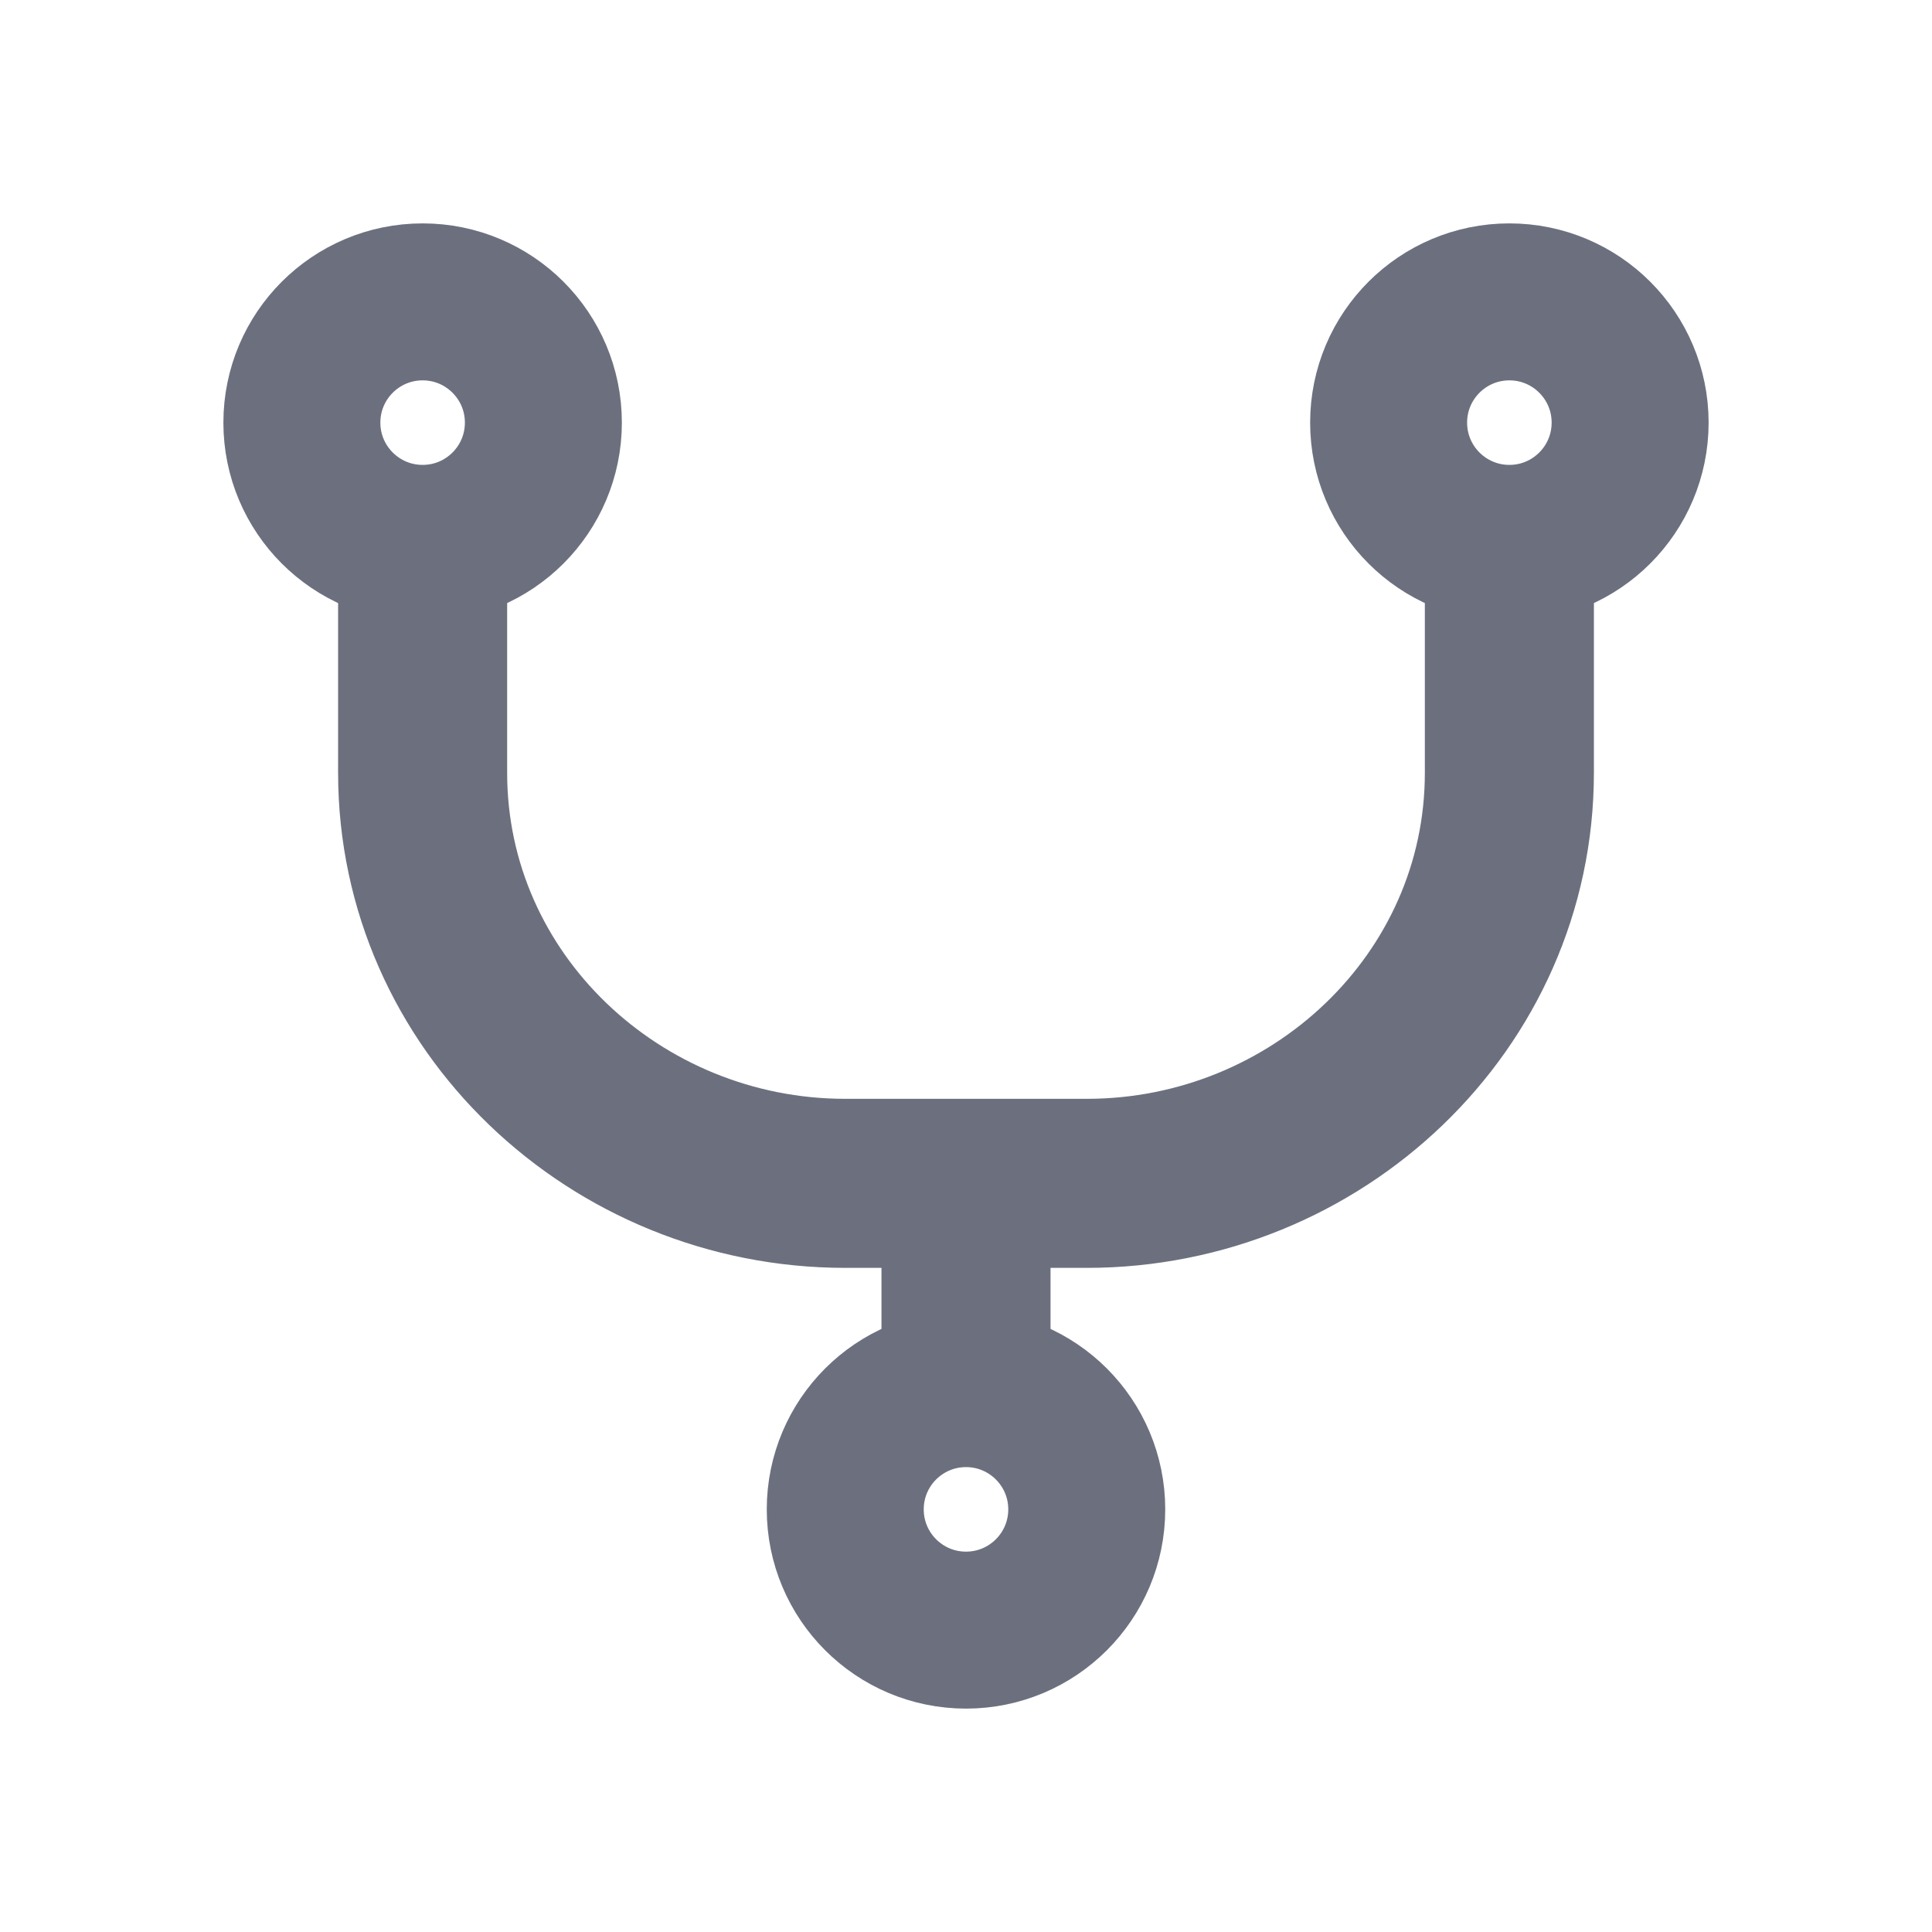
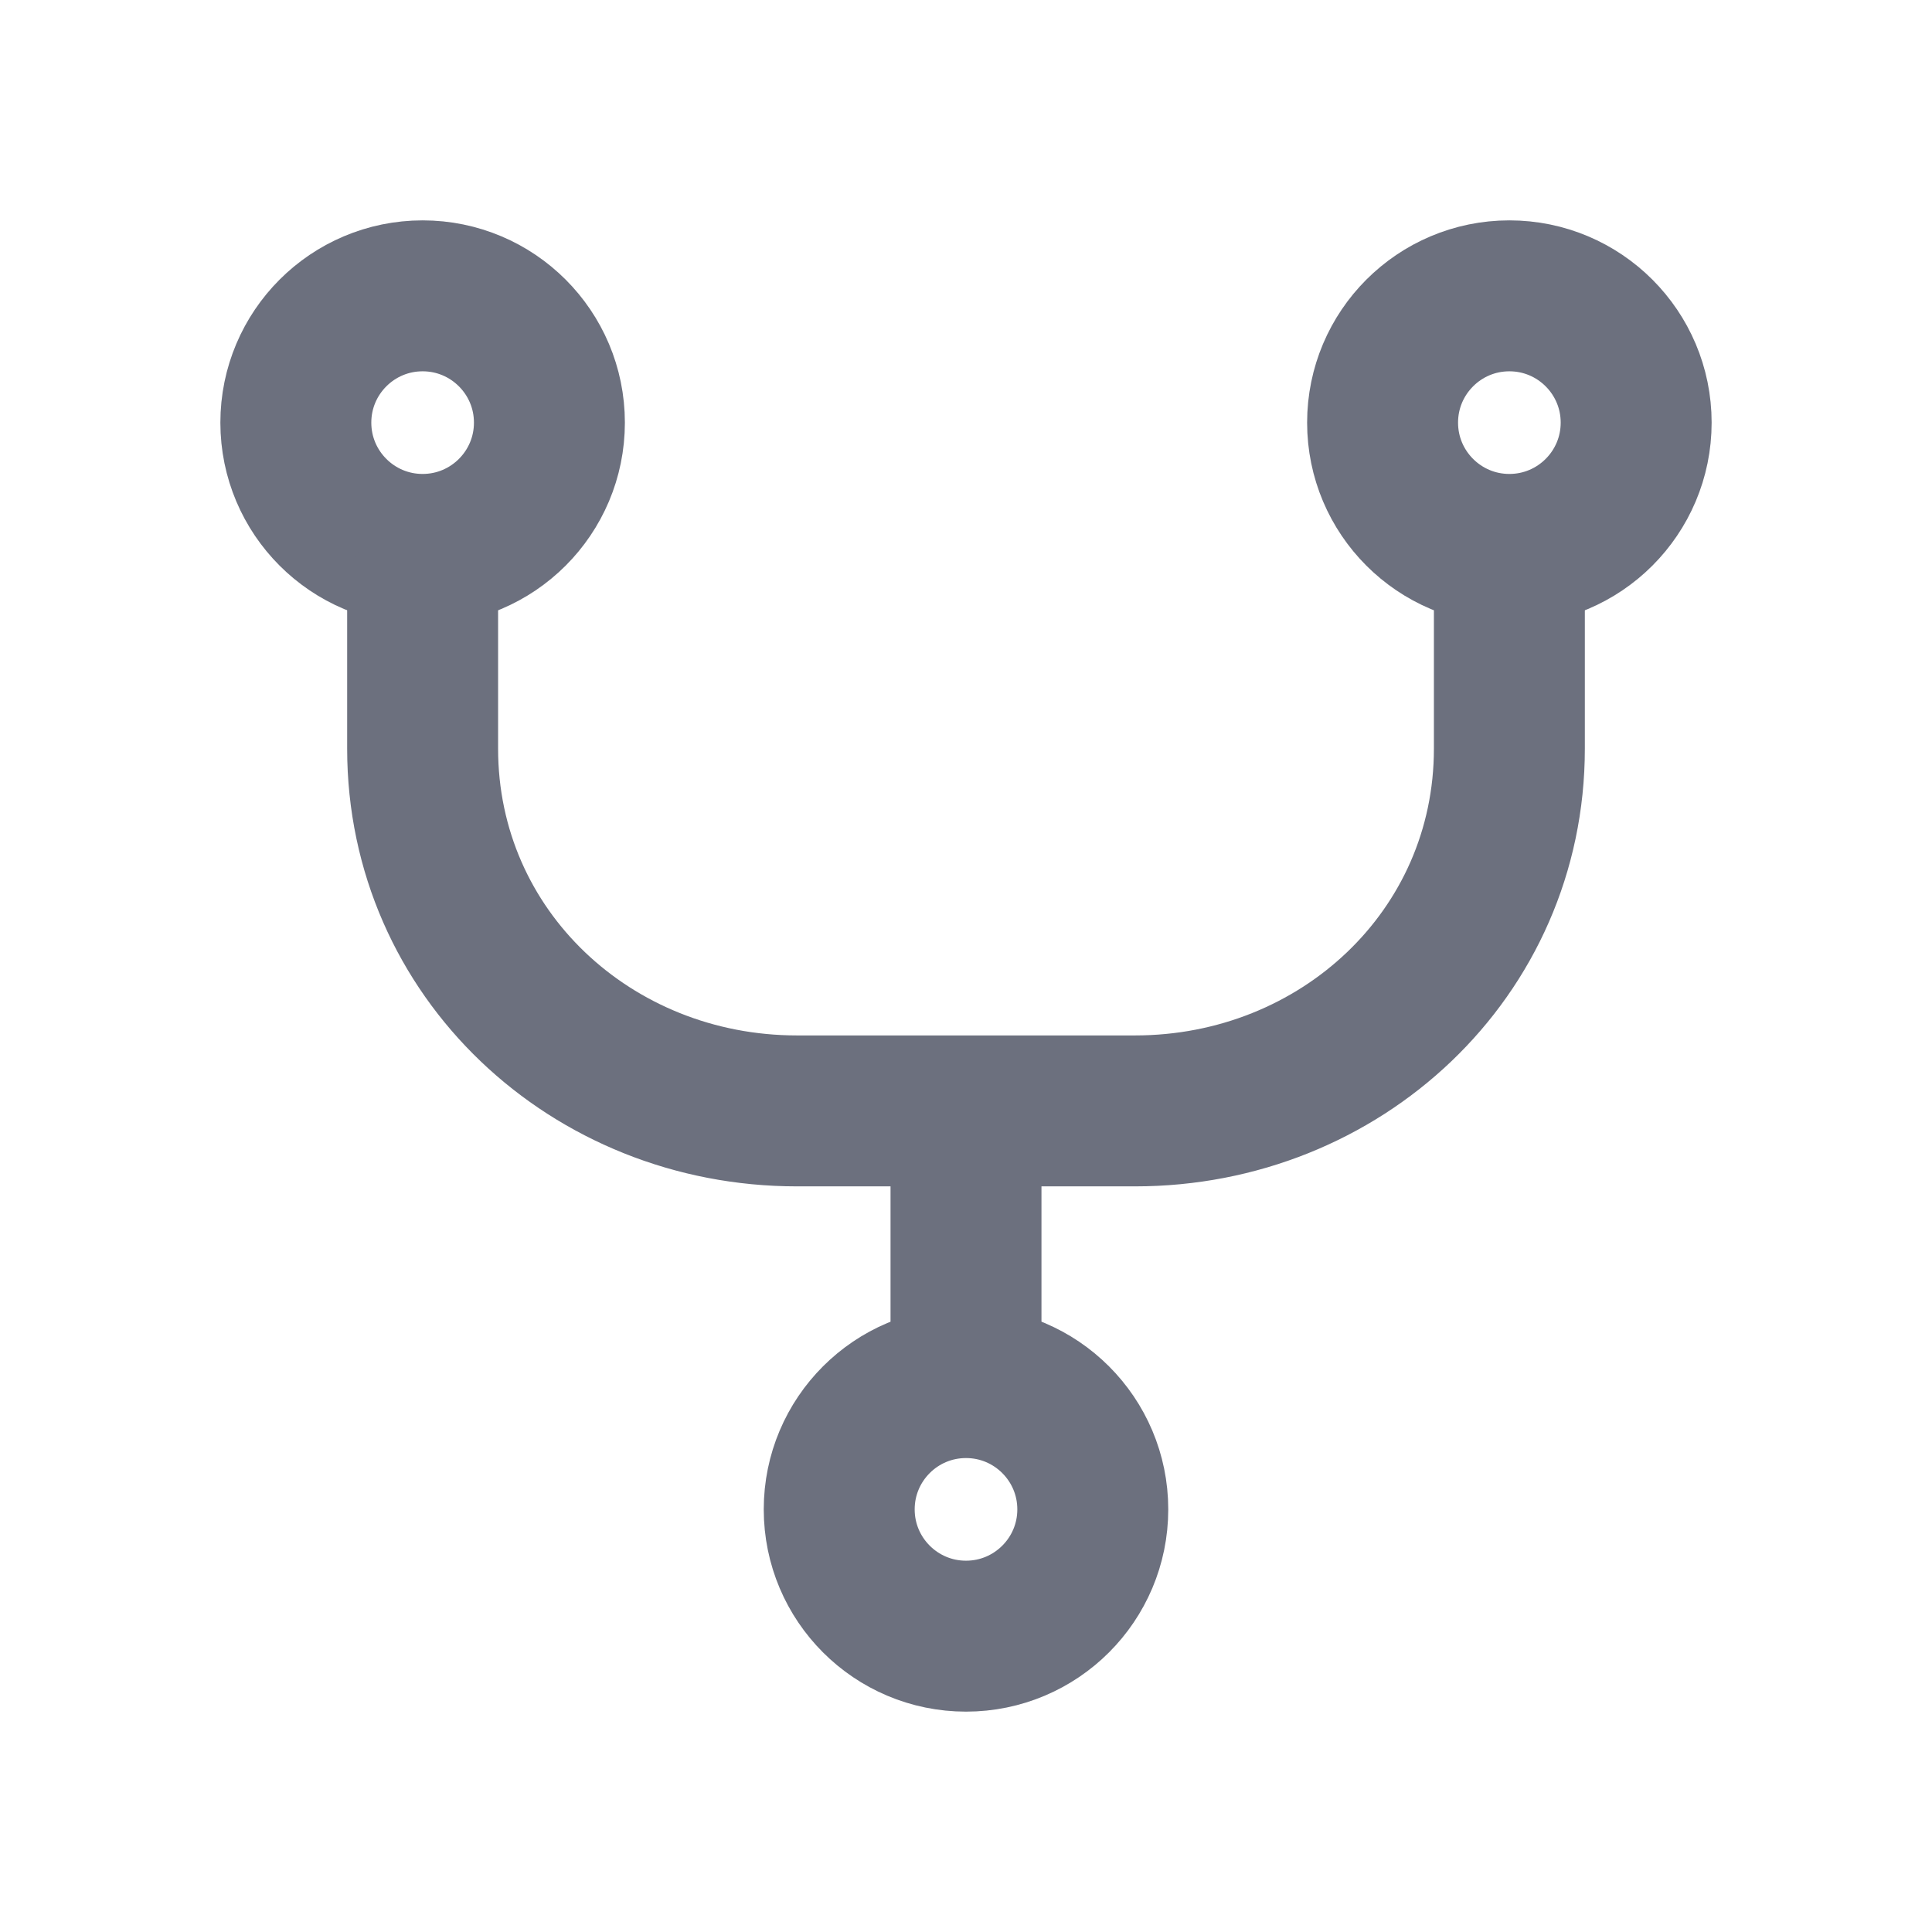
<svg xmlns="http://www.w3.org/2000/svg" width="16" height="16" viewBox="0 0 16 16">
-   <circle cx="3.5" cy="3.5" r="1" fill="none" stroke="#6C707E" stroke-width="1.3" />
-   <circle cx="12.5" cy="3.5" r="1" fill="none" stroke="#6C707E" stroke-width="1.3" />
-   <circle cx="8" cy="12.5" r="1" fill="none" stroke="#6C707E" stroke-width="1.3" />
-   <path d="M3.5 4.8V6.4C3.5 8.3 5.1 9.8 7 9.8H8M12.5 4.8V6.4C12.5 8.3 10.9 9.8 9 9.8H8M8 9.8V11.2" fill="none" stroke="#6C707E" stroke-width="1.4" stroke-linecap="round" stroke-linejoin="round" />
+   <circle cx="3.5" cy="3.5" r="1.05" fill="none" stroke="#6C707E" stroke-width="1.25" />
+   <circle cx="12.5" cy="3.5" r="1.05" fill="none" stroke="#6C707E" stroke-width="1.25" />
+   <circle cx="8" cy="12.5" r="1.05" fill="none" stroke="#6C707E" stroke-width="1.25" />
+   <path d="M3.5 4.9V6.2C3.5 7.9 4.9 9.2 6.6 9.2H8M12.5 4.9V6.2C12.5 7.9 11.1 9.2 9.4 9.2H8M8 9.2V11.1" fill="none" stroke="#6C707E" stroke-width="1.25" stroke-linecap="round" stroke-linejoin="round" />
</svg>
